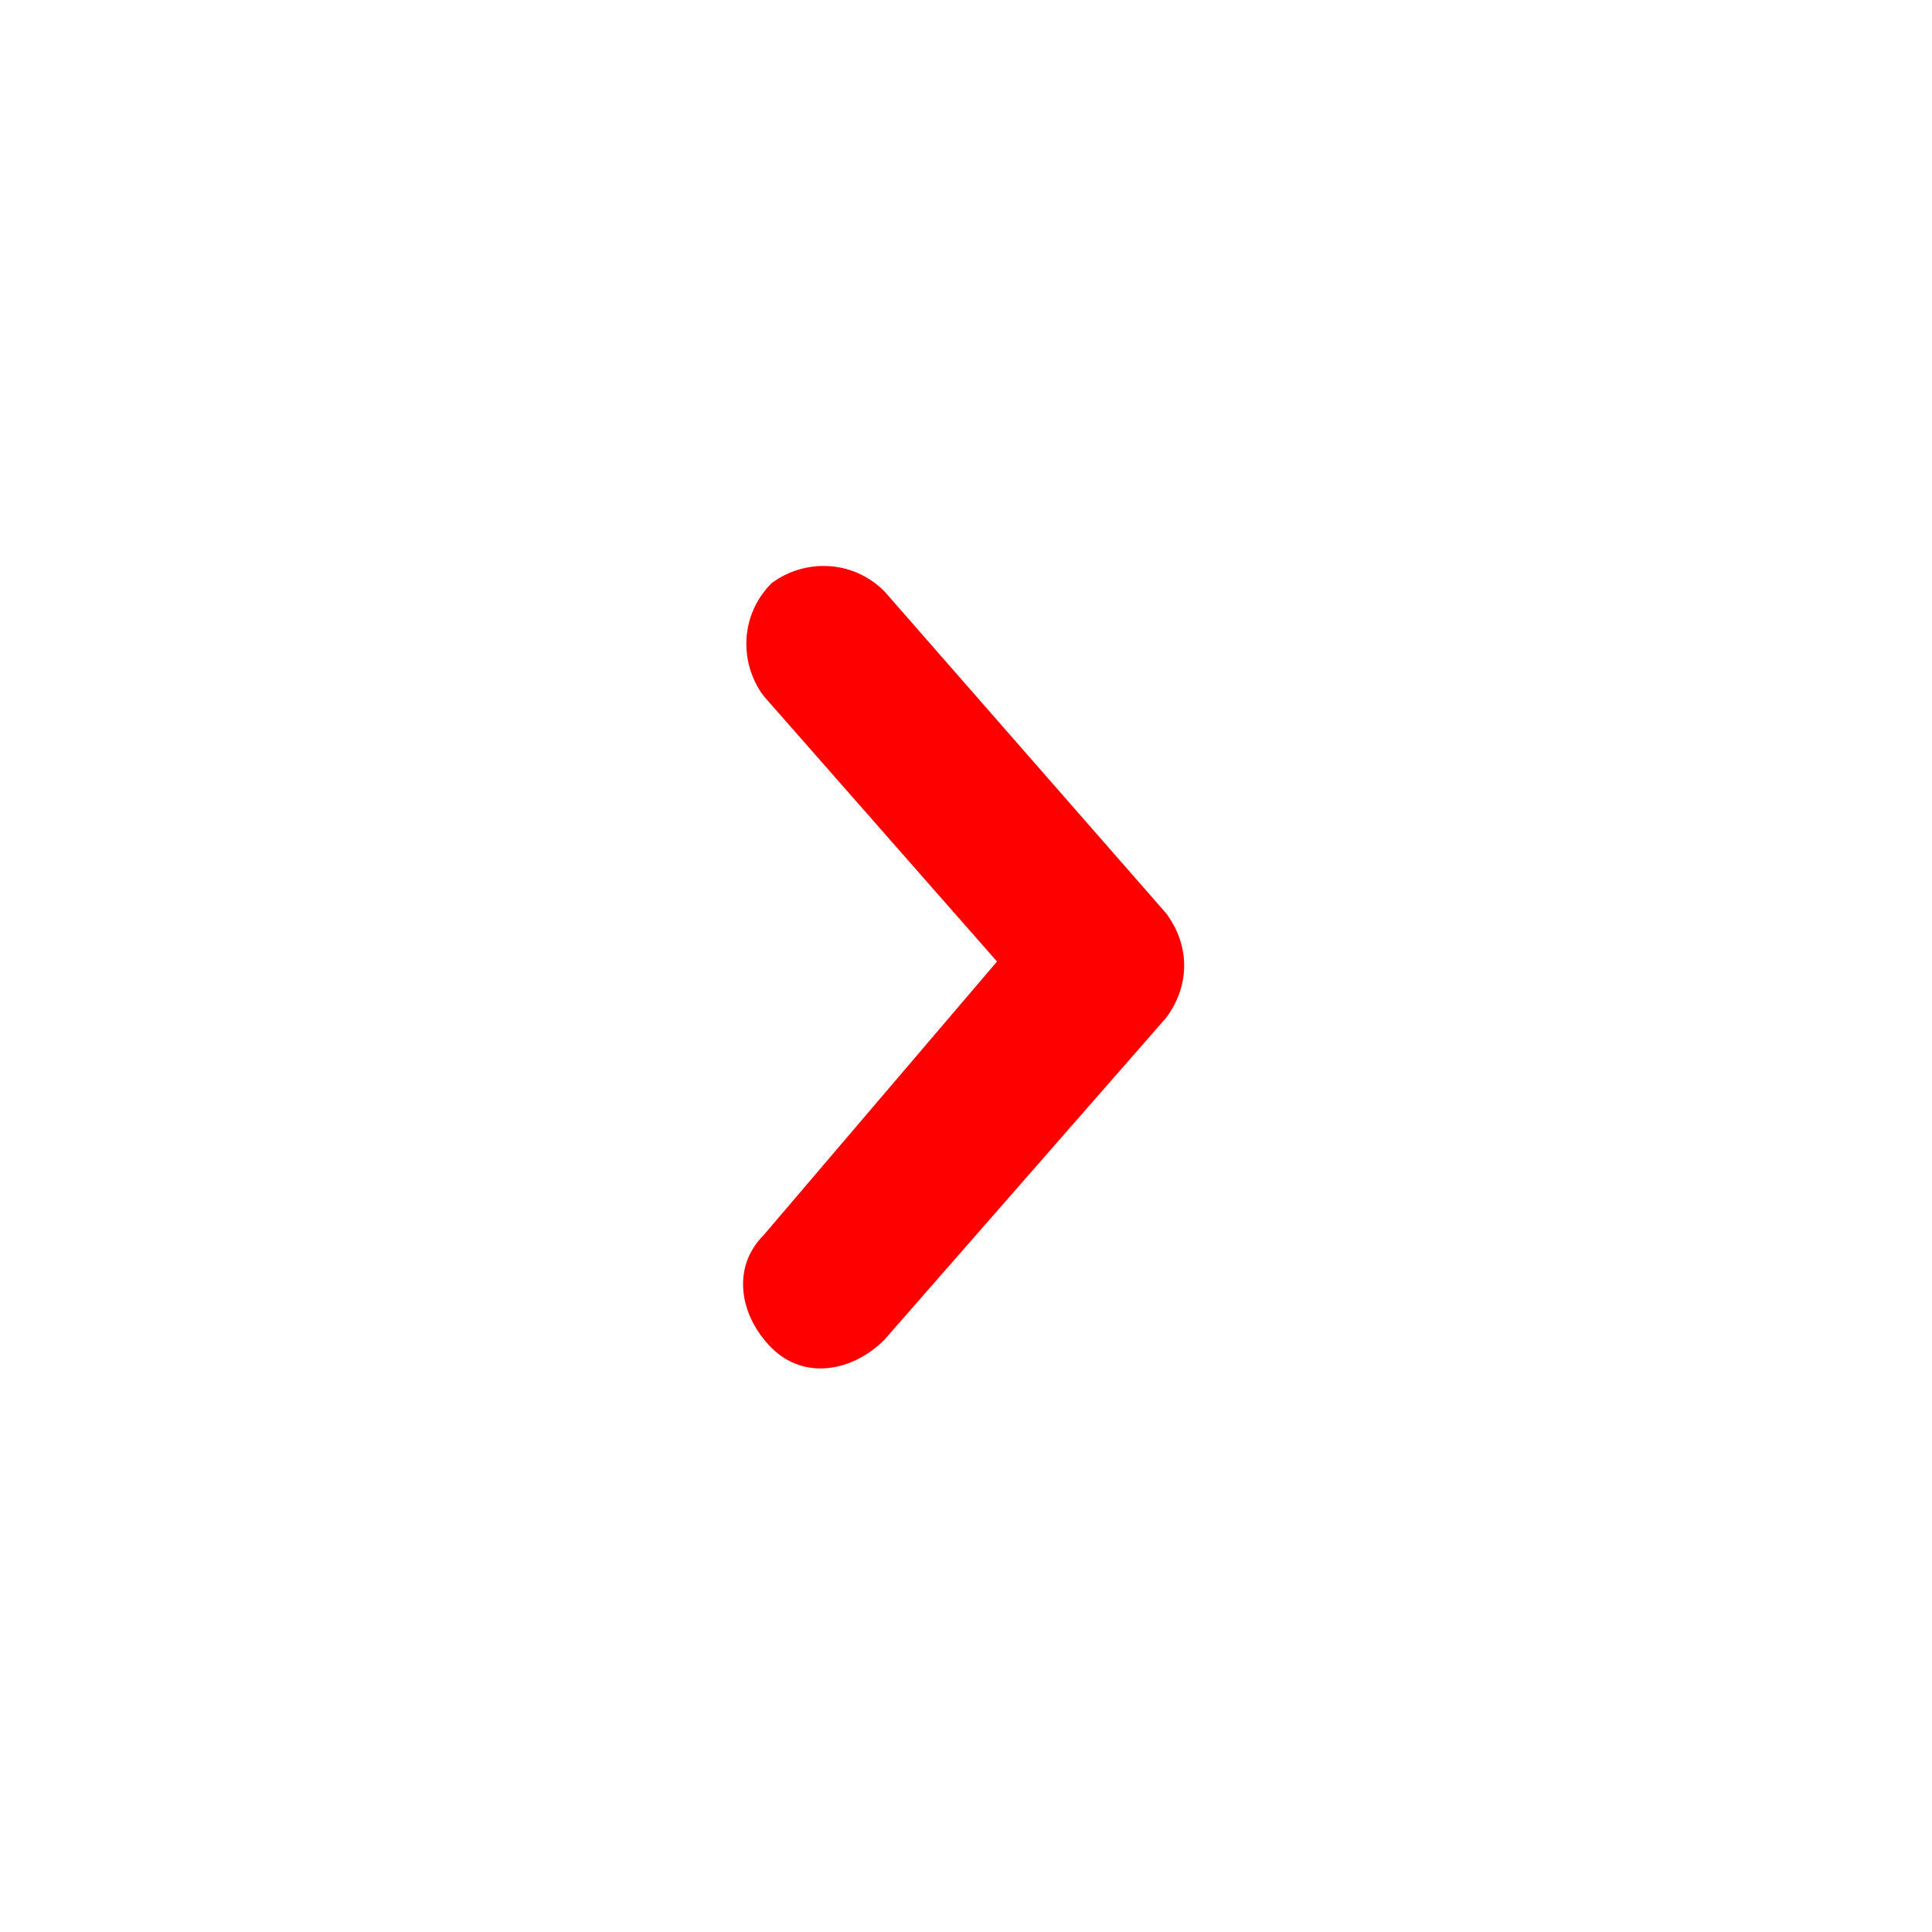
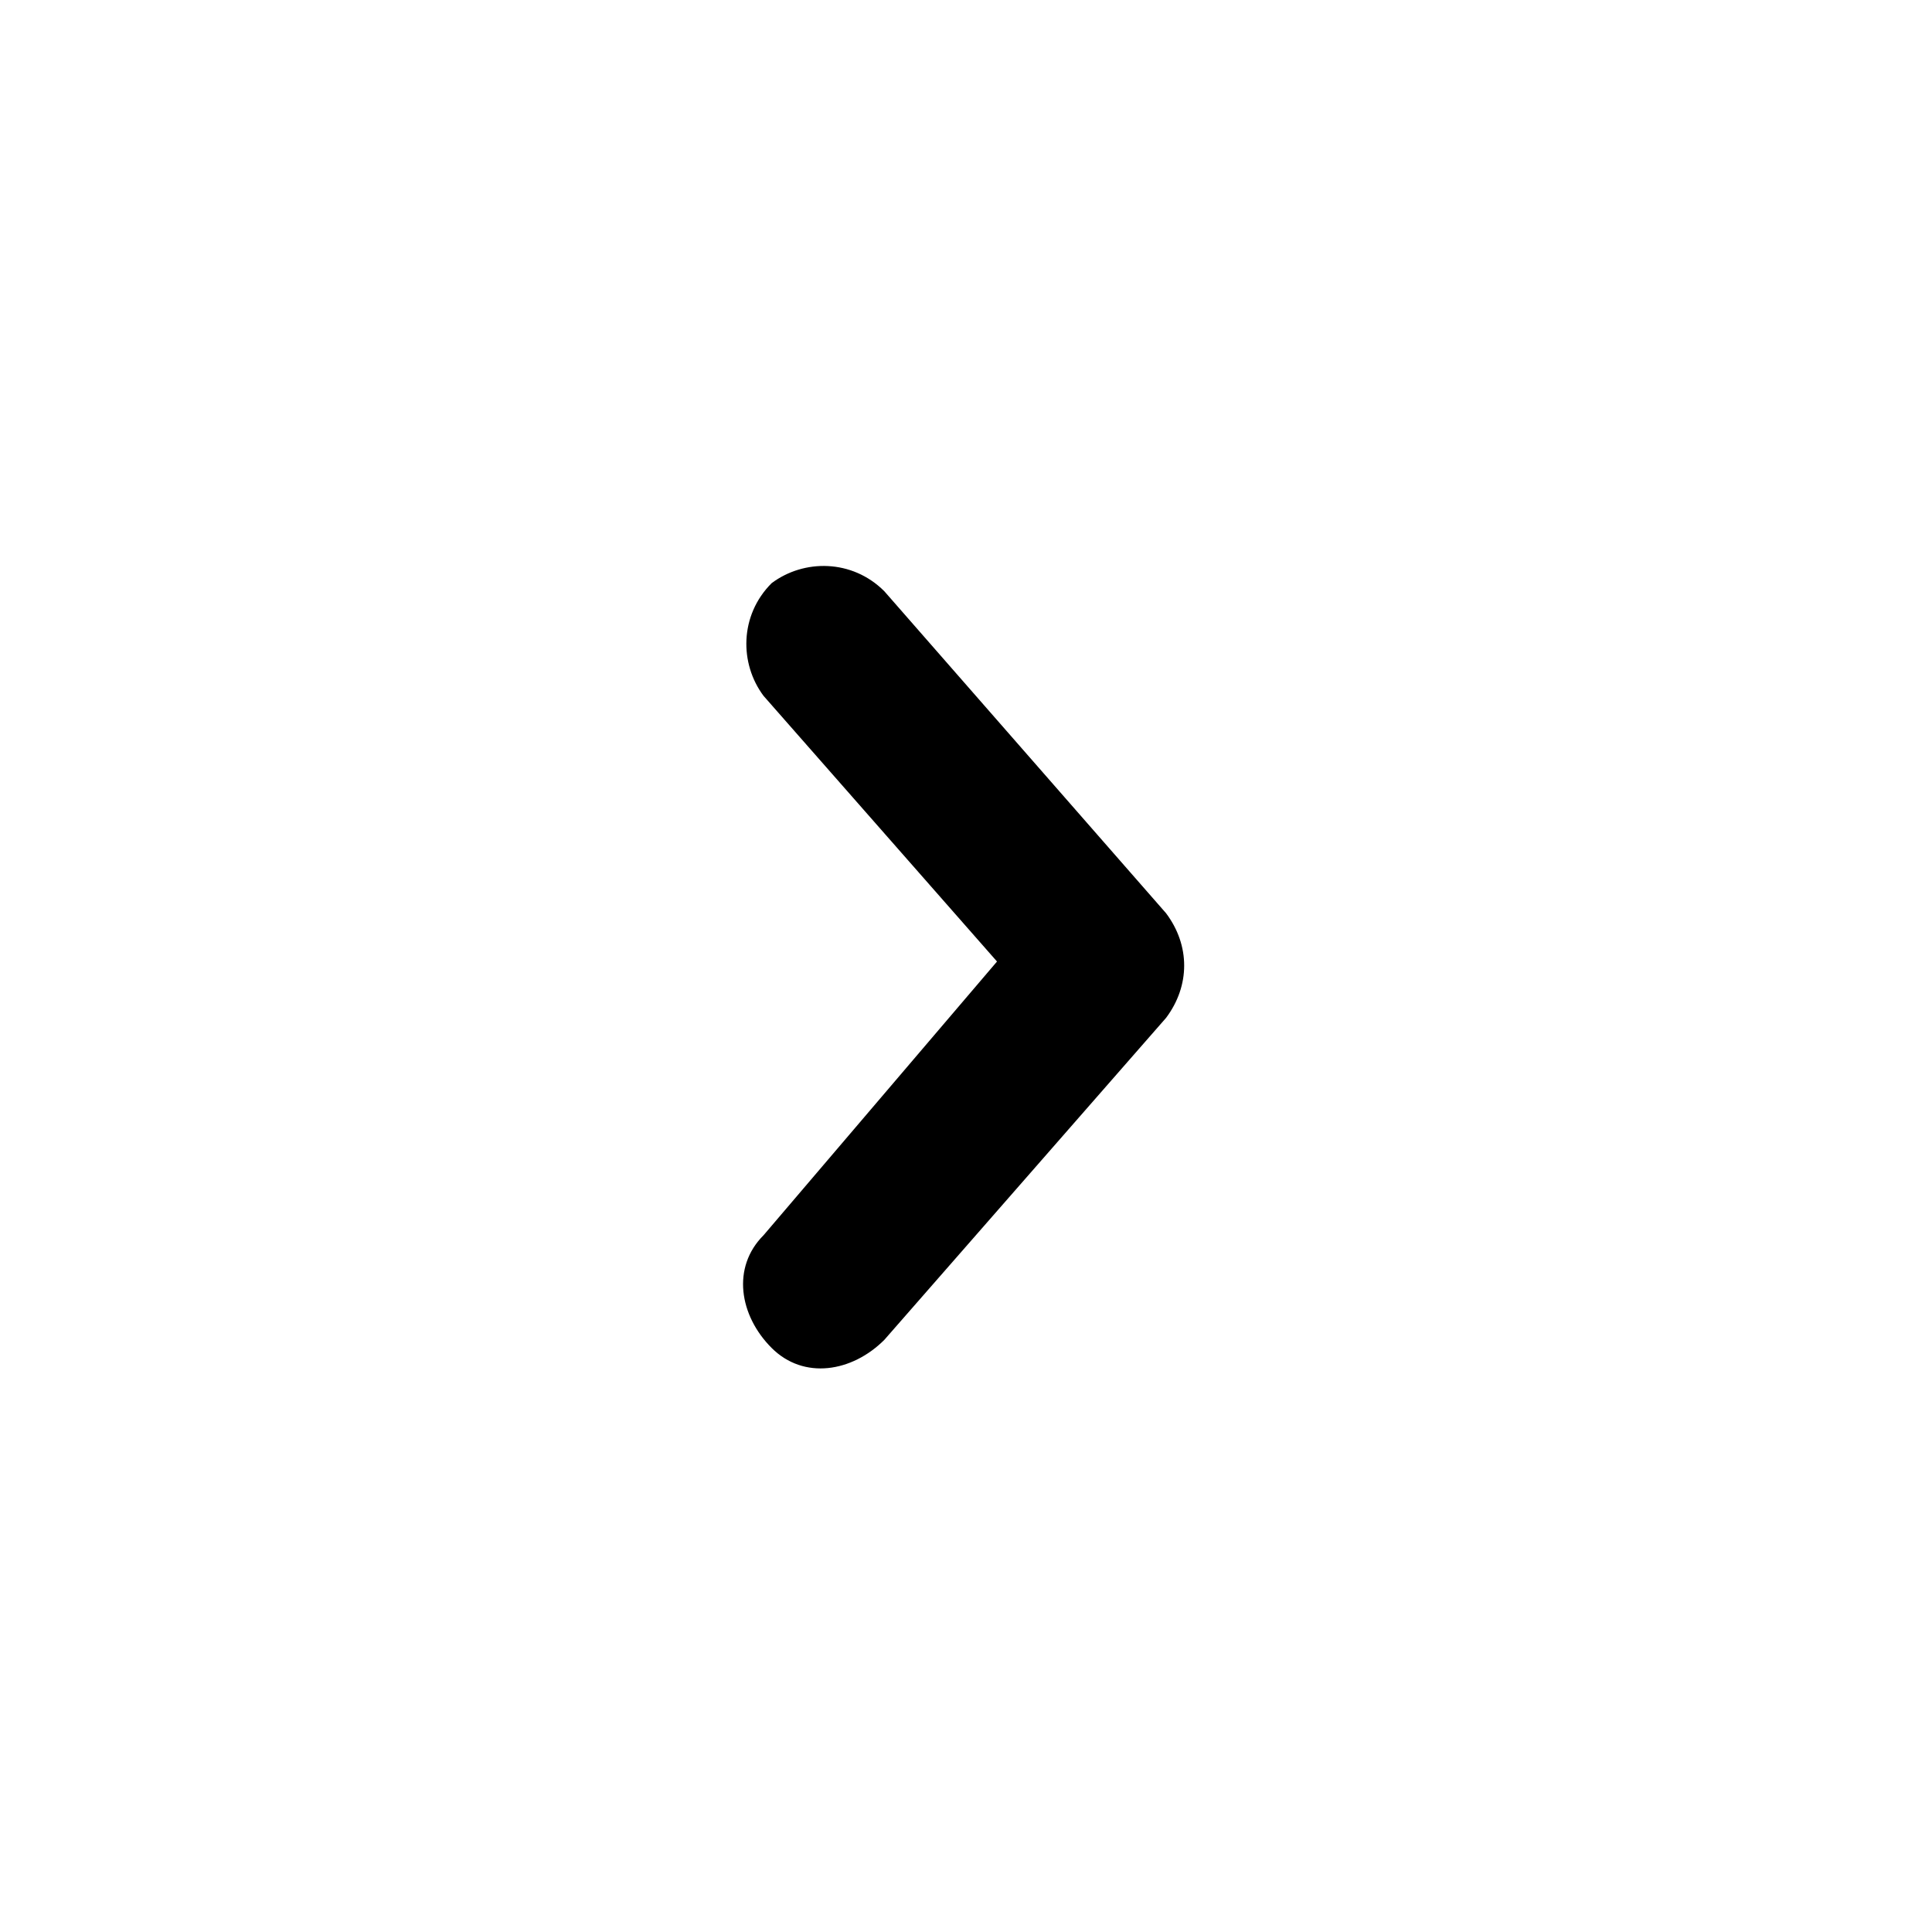
<svg xmlns="http://www.w3.org/2000/svg" viewBox="0 0 24 24" id="root">
  <g transform="translate(2.970398, 5.01482) rotate(-270) translate(-2.970398, -5.01482) translate(-2,-16)">
-     <path fill="#ff0000" d="M15.3 14.5c.4.4 1 .3 1.4-.1.4-.4.3-1-.1-1.4l-4-3.5c-.4-.3-.9-.3-1.3 0l-4 3.5c-.4.4-.4 1-.1 1.4.4.4 1 .4 1.4.1l3.3-2.9 3.4 2.9z" fill-rule="evenodd" clip-rule="evenodd" />
+     <path fill="currentColor" d="M15.3 14.5c.4.4 1 .3 1.4-.1.4-.4.3-1-.1-1.4l-4-3.5c-.4-.3-.9-.3-1.3 0l-4 3.5c-.4.4-.4 1-.1 1.4.4.4 1 .4 1.4.1l3.3-2.9 3.4 2.9z" fill-rule="evenodd" clip-rule="evenodd" />
  </g>
</svg>
